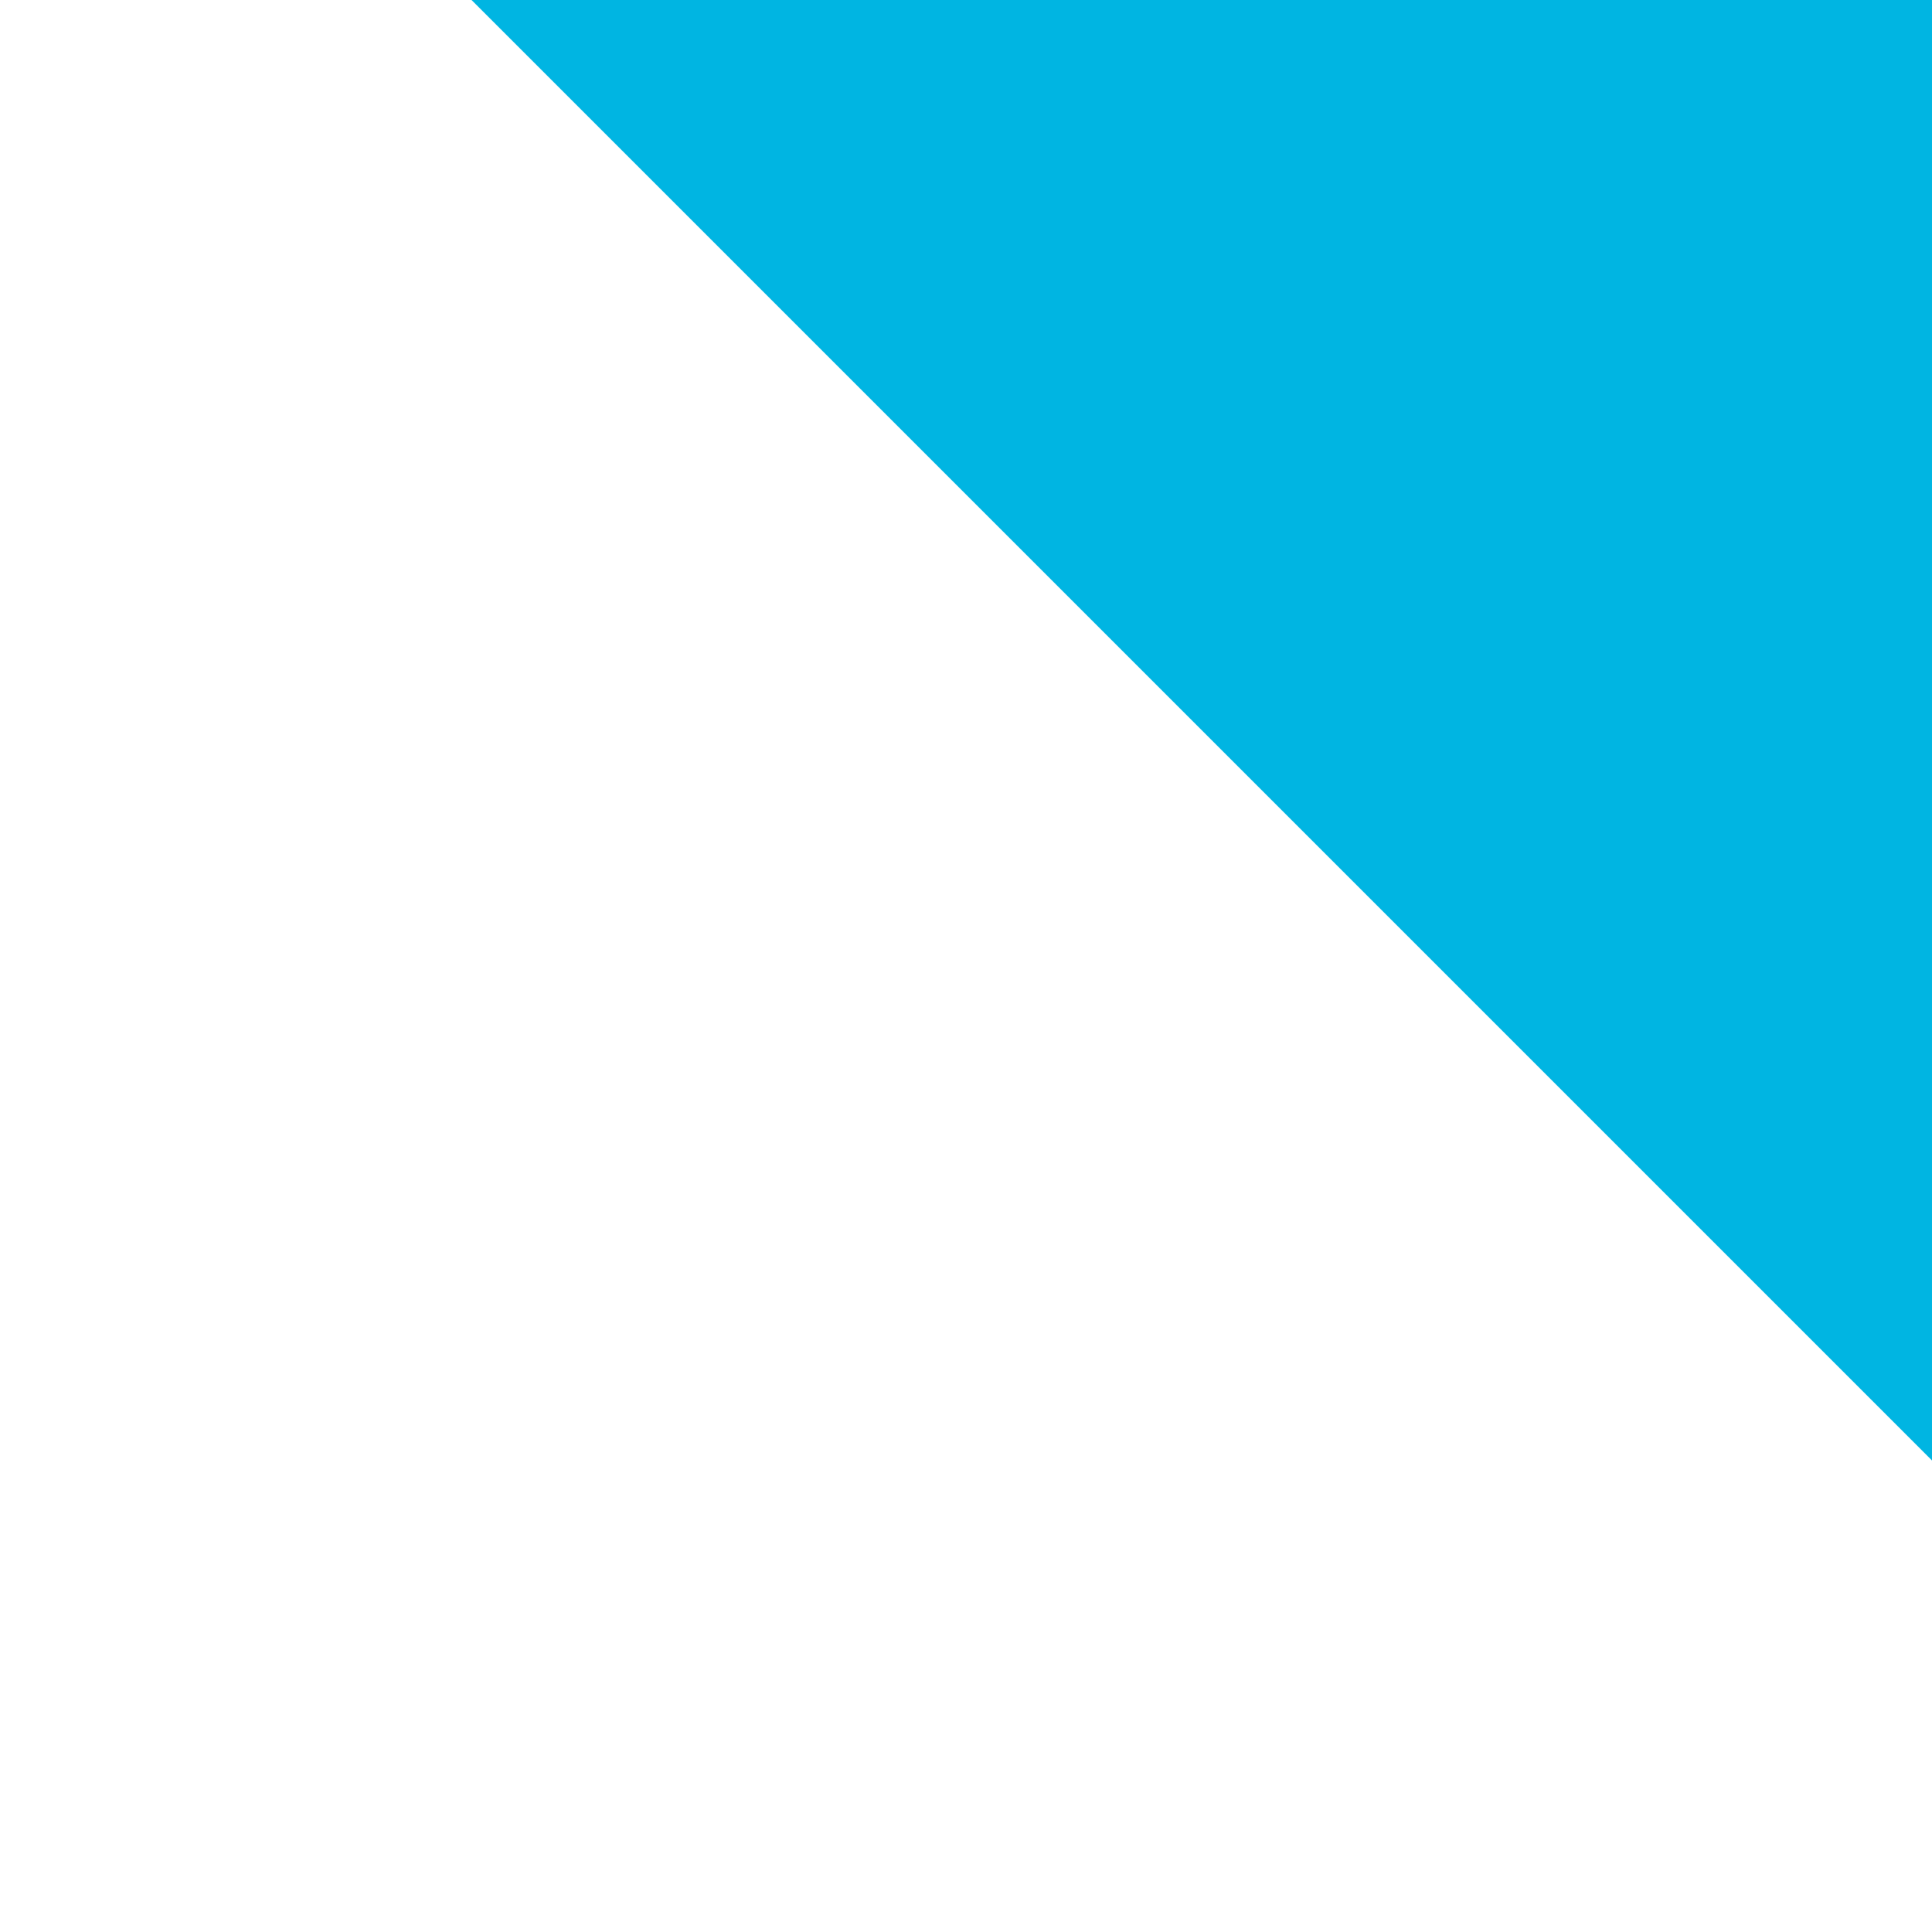
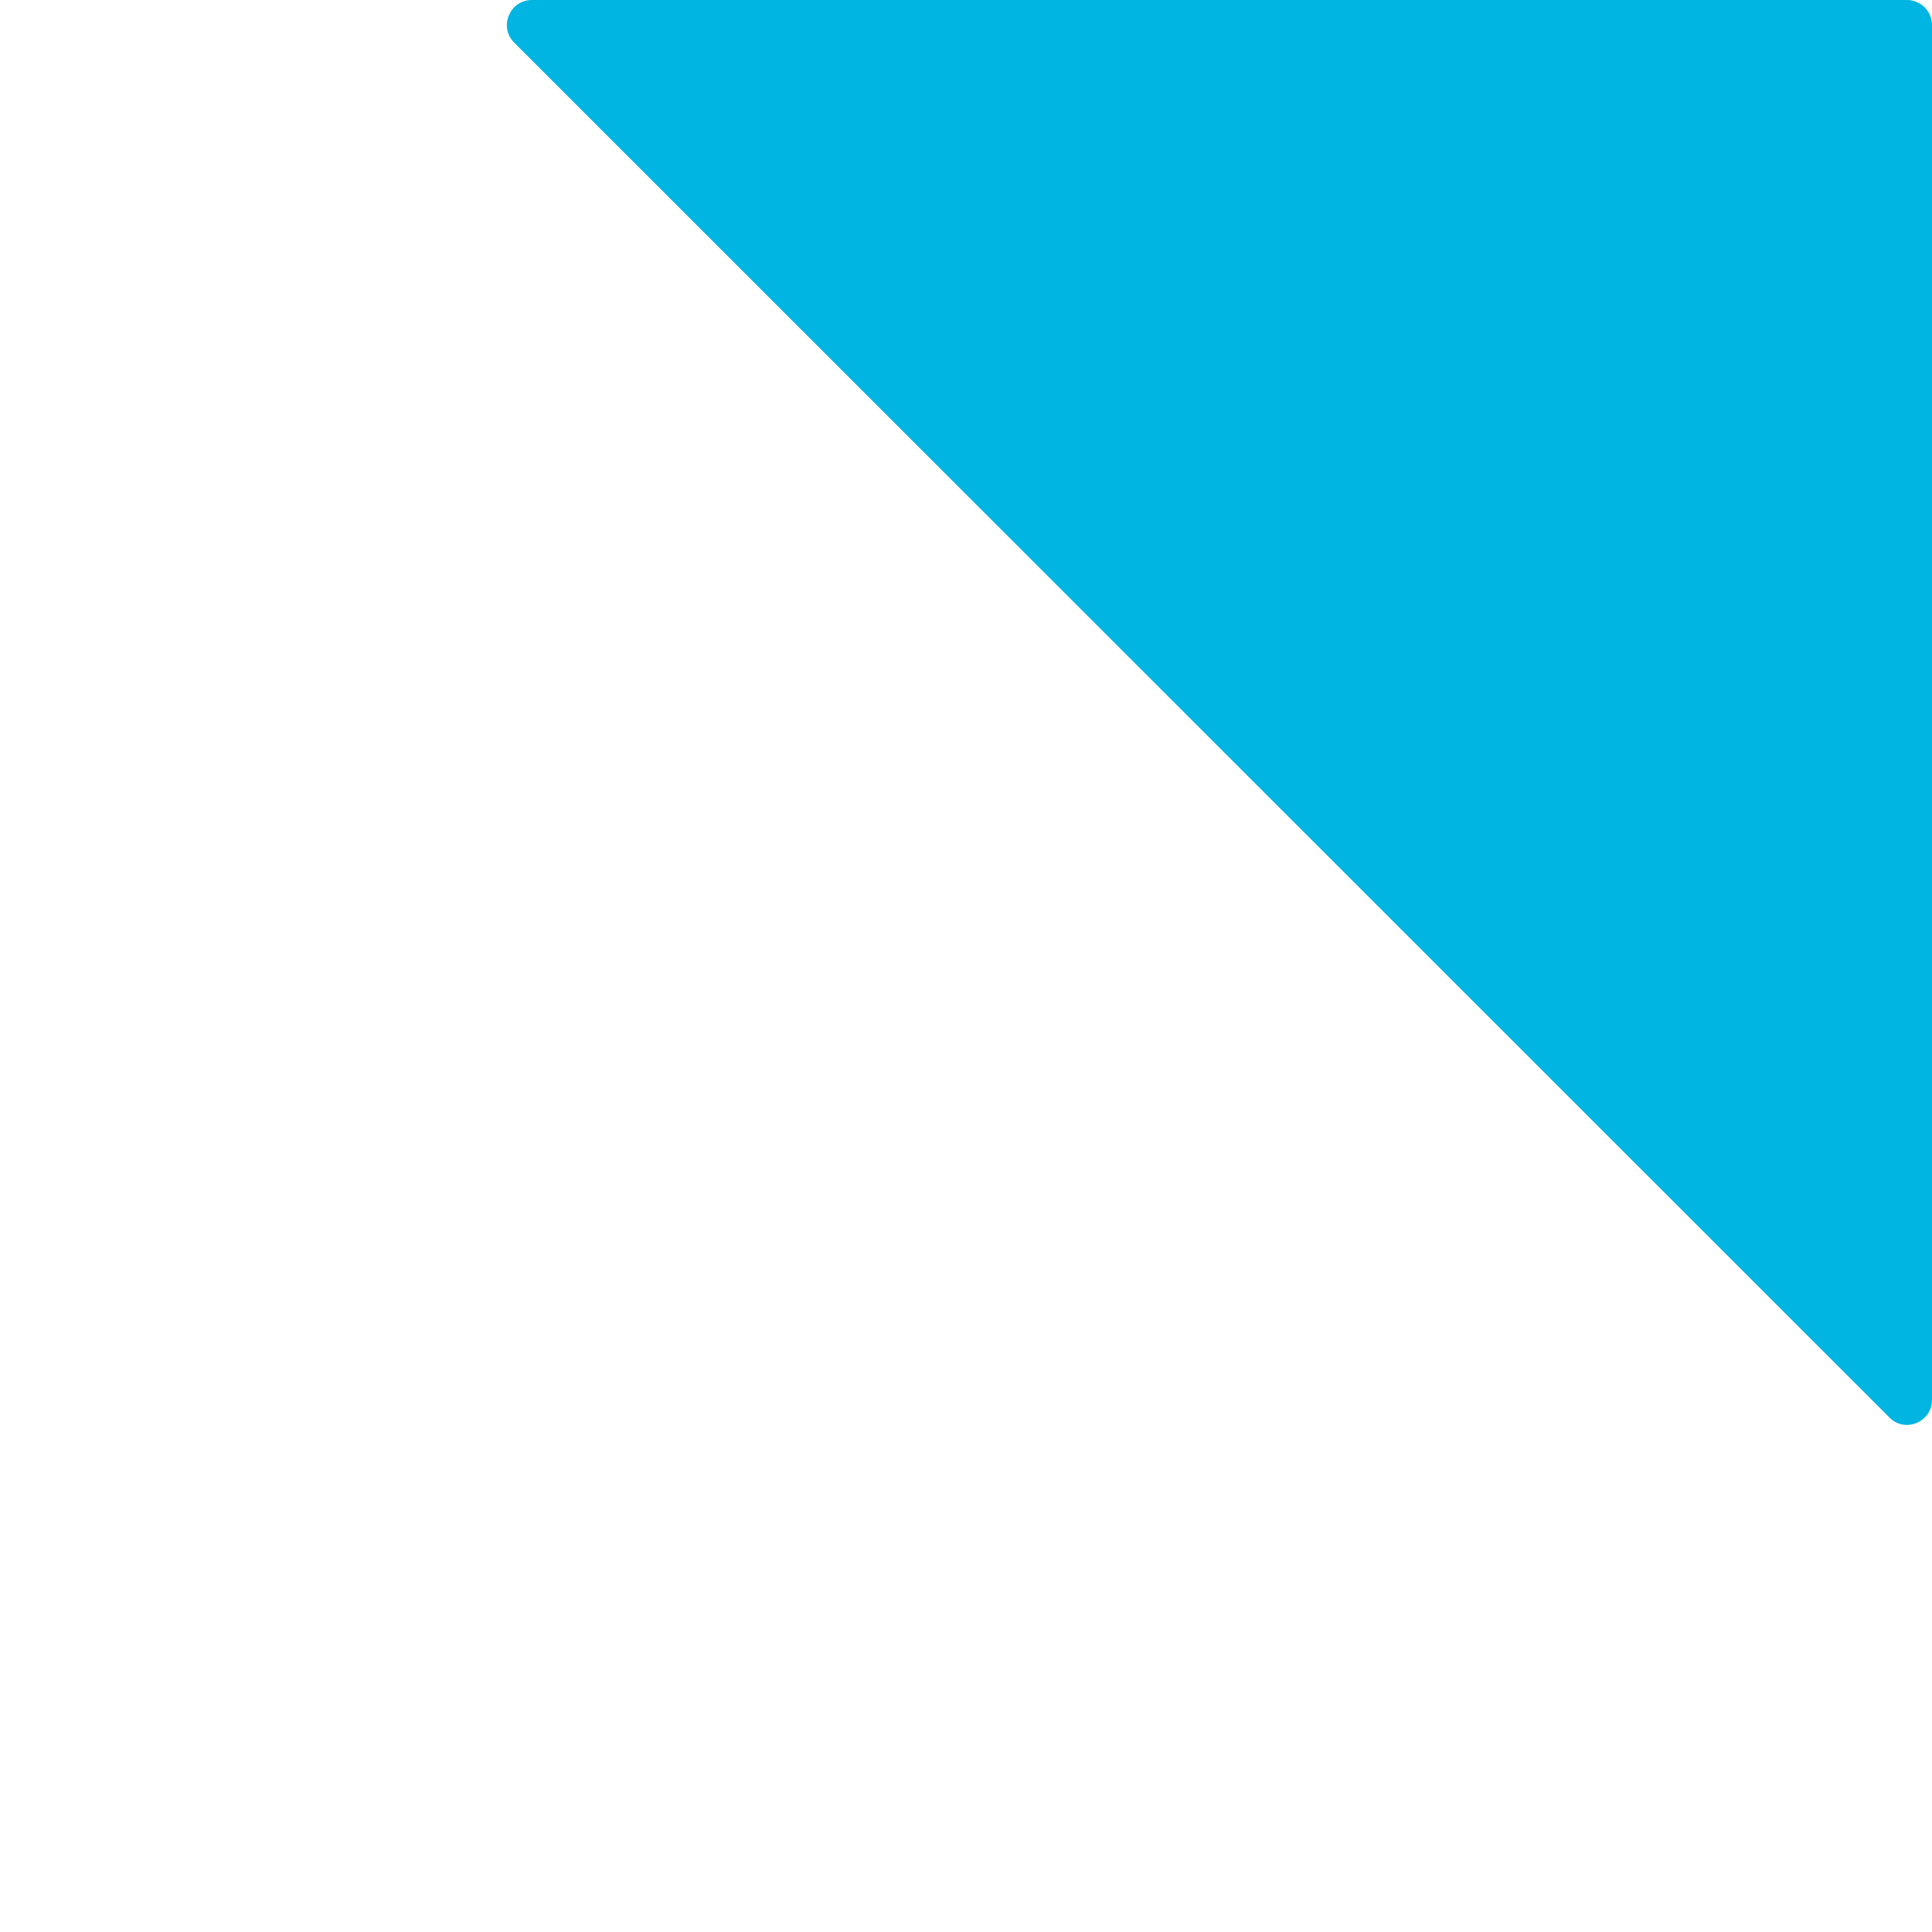
- <svg xmlns="http://www.w3.org/2000/svg" width="463px" height="463px" viewBox="0 0 463 463" version="1.1">
-   <defs />
-   <g id="Page-1" stroke="none" stroke-width="1" fill="none" fill-rule="evenodd">
-     <g id="blue-triangle" fill="#00B5E2">
-       <polygon id="Triangle" points="113 -2.84217094e-14 463 -2.84217094e-14 463 350" />
+ <svg xmlns="http://www.w3.org/2000/svg" version="1.1" id="Layer_1" x="0px" y="0px" viewBox="0 0 463 463" style="enable-background:new 0 0 463 463;" xml:space="preserve">
+   <style type="text/css">
+ 	.st0{fill:#00B5E2;}
+ </style>
+   <g id="Page-1">
+     <g id="blue-triangle">
+       <path id="Triangle" class="st0" d="M127.5,0H457c3.3,0,6,2.7,6,6v329.5c0,5.3-6.5,8-10.2,4.2L123.2,10.2    C119.5,6.5,122.1,0,127.5,0z" />
    </g>
  </g>
</svg>
